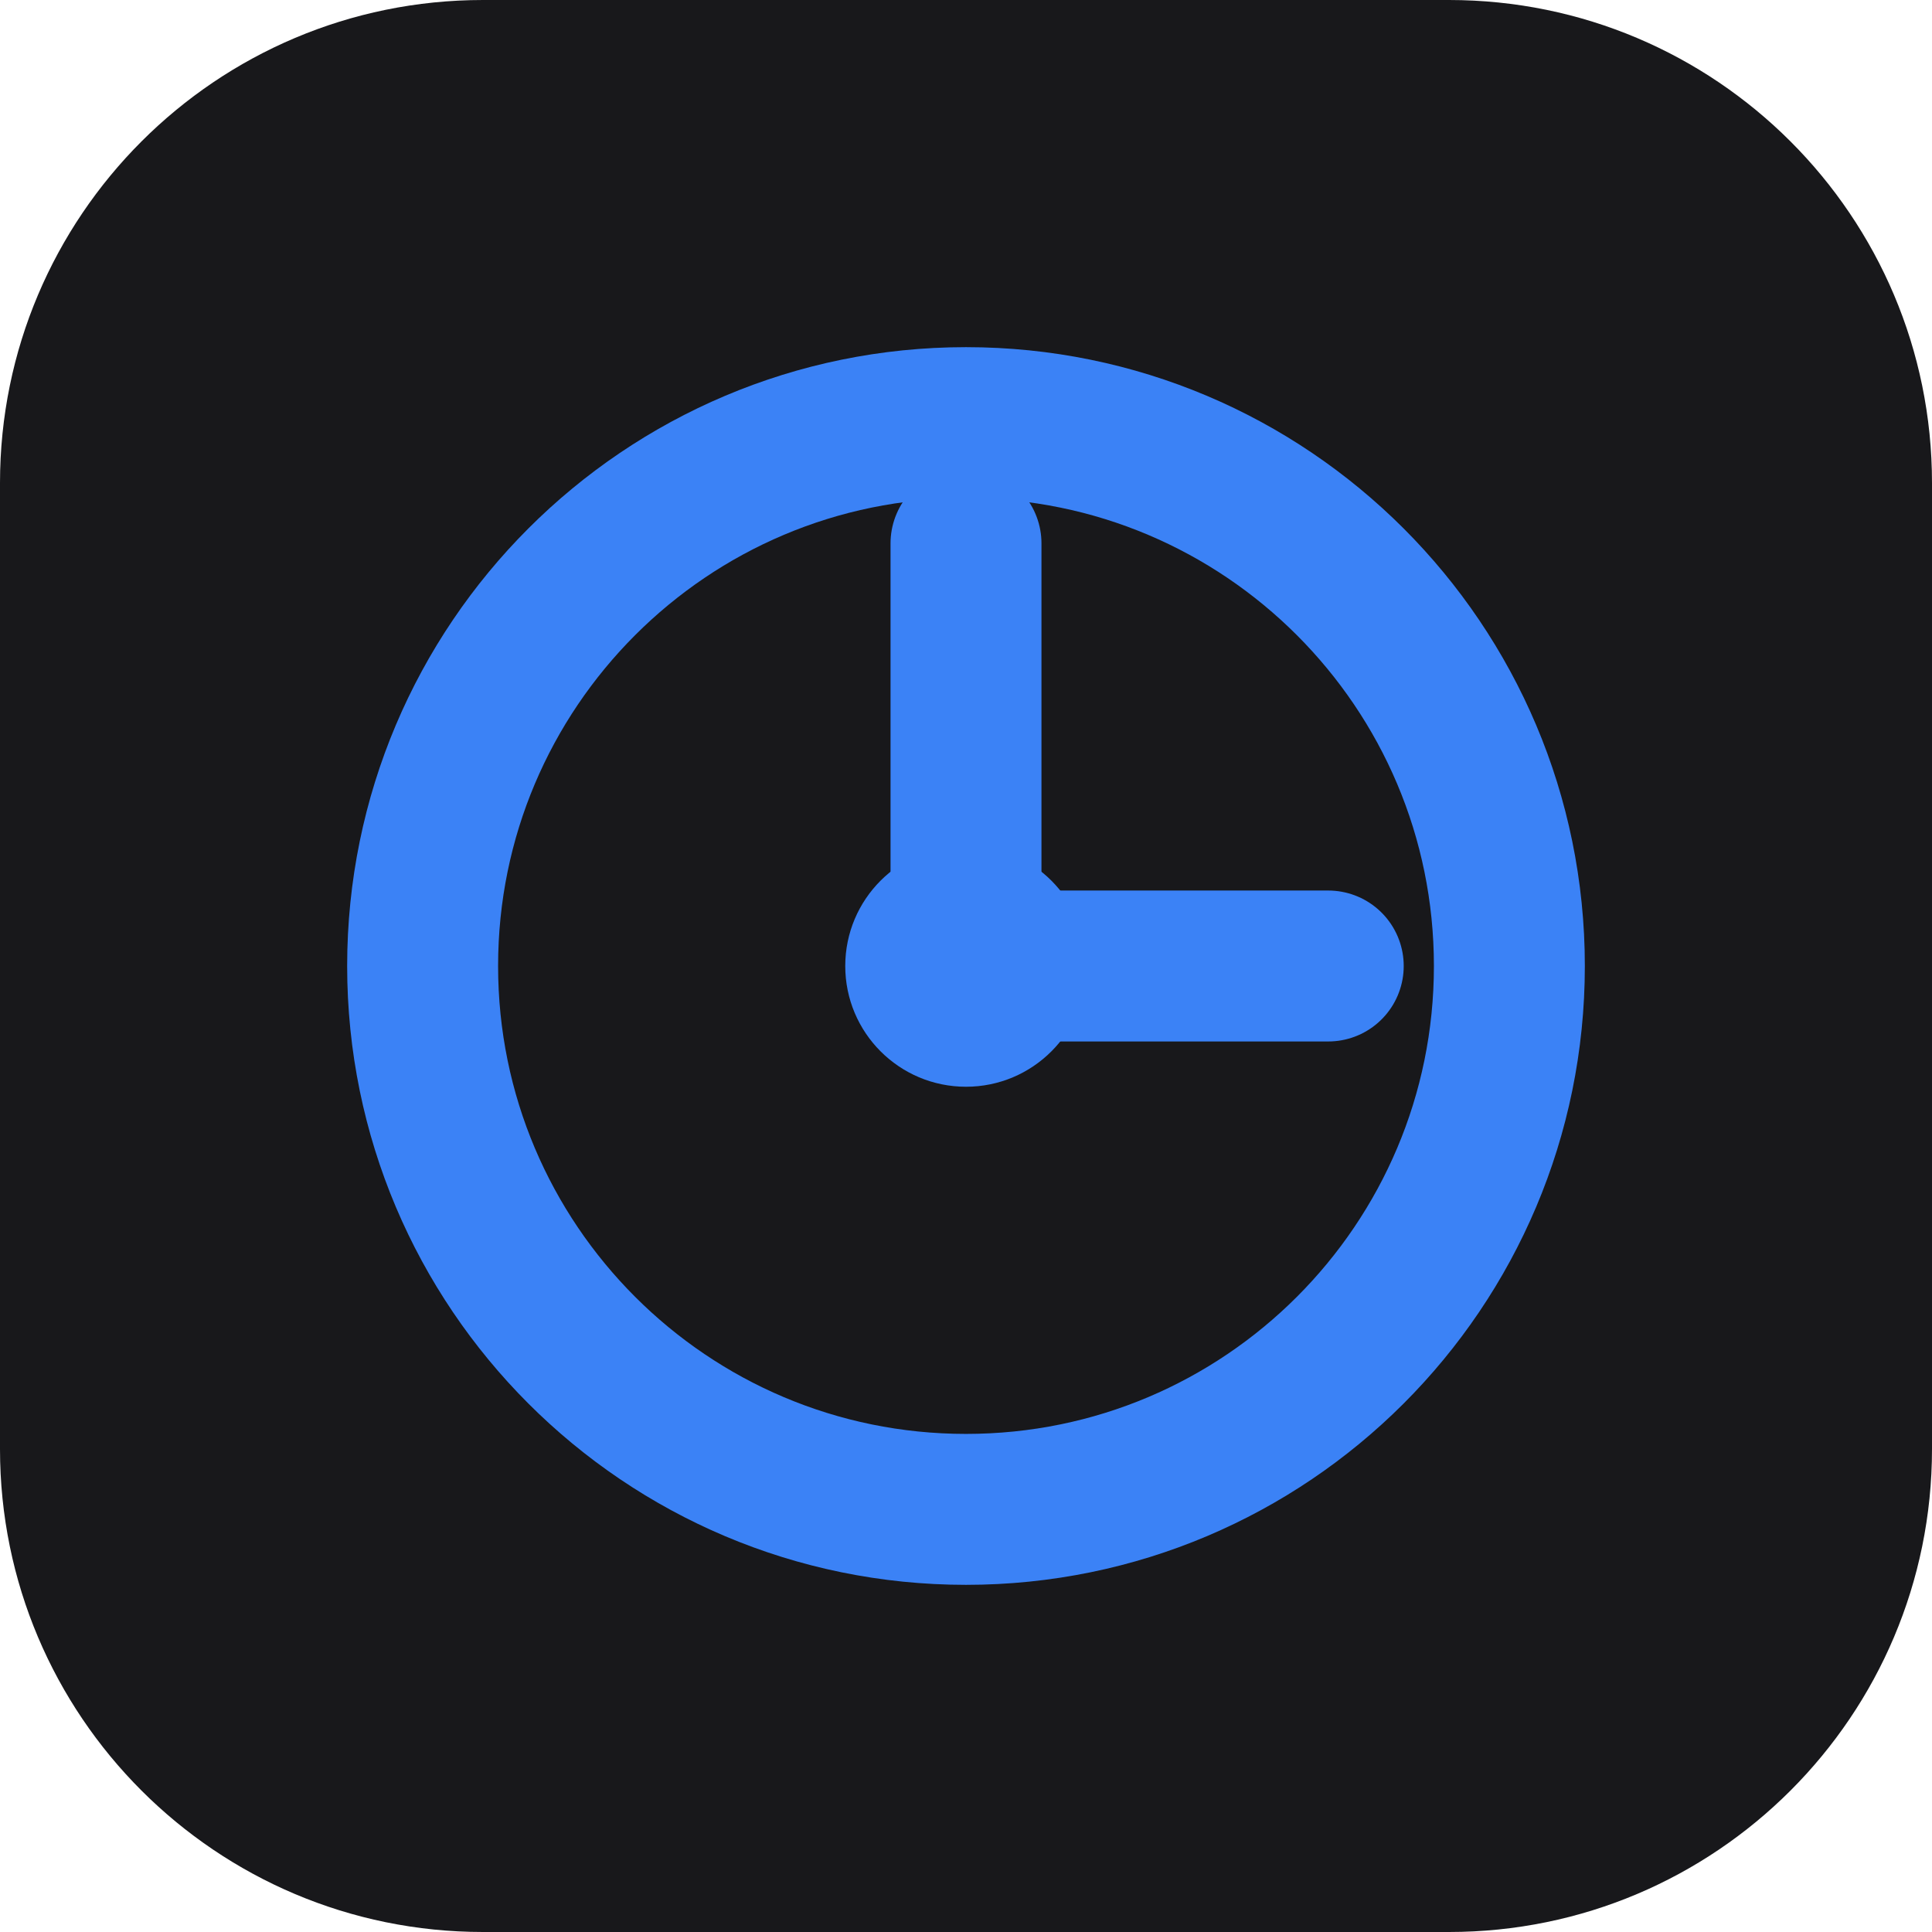
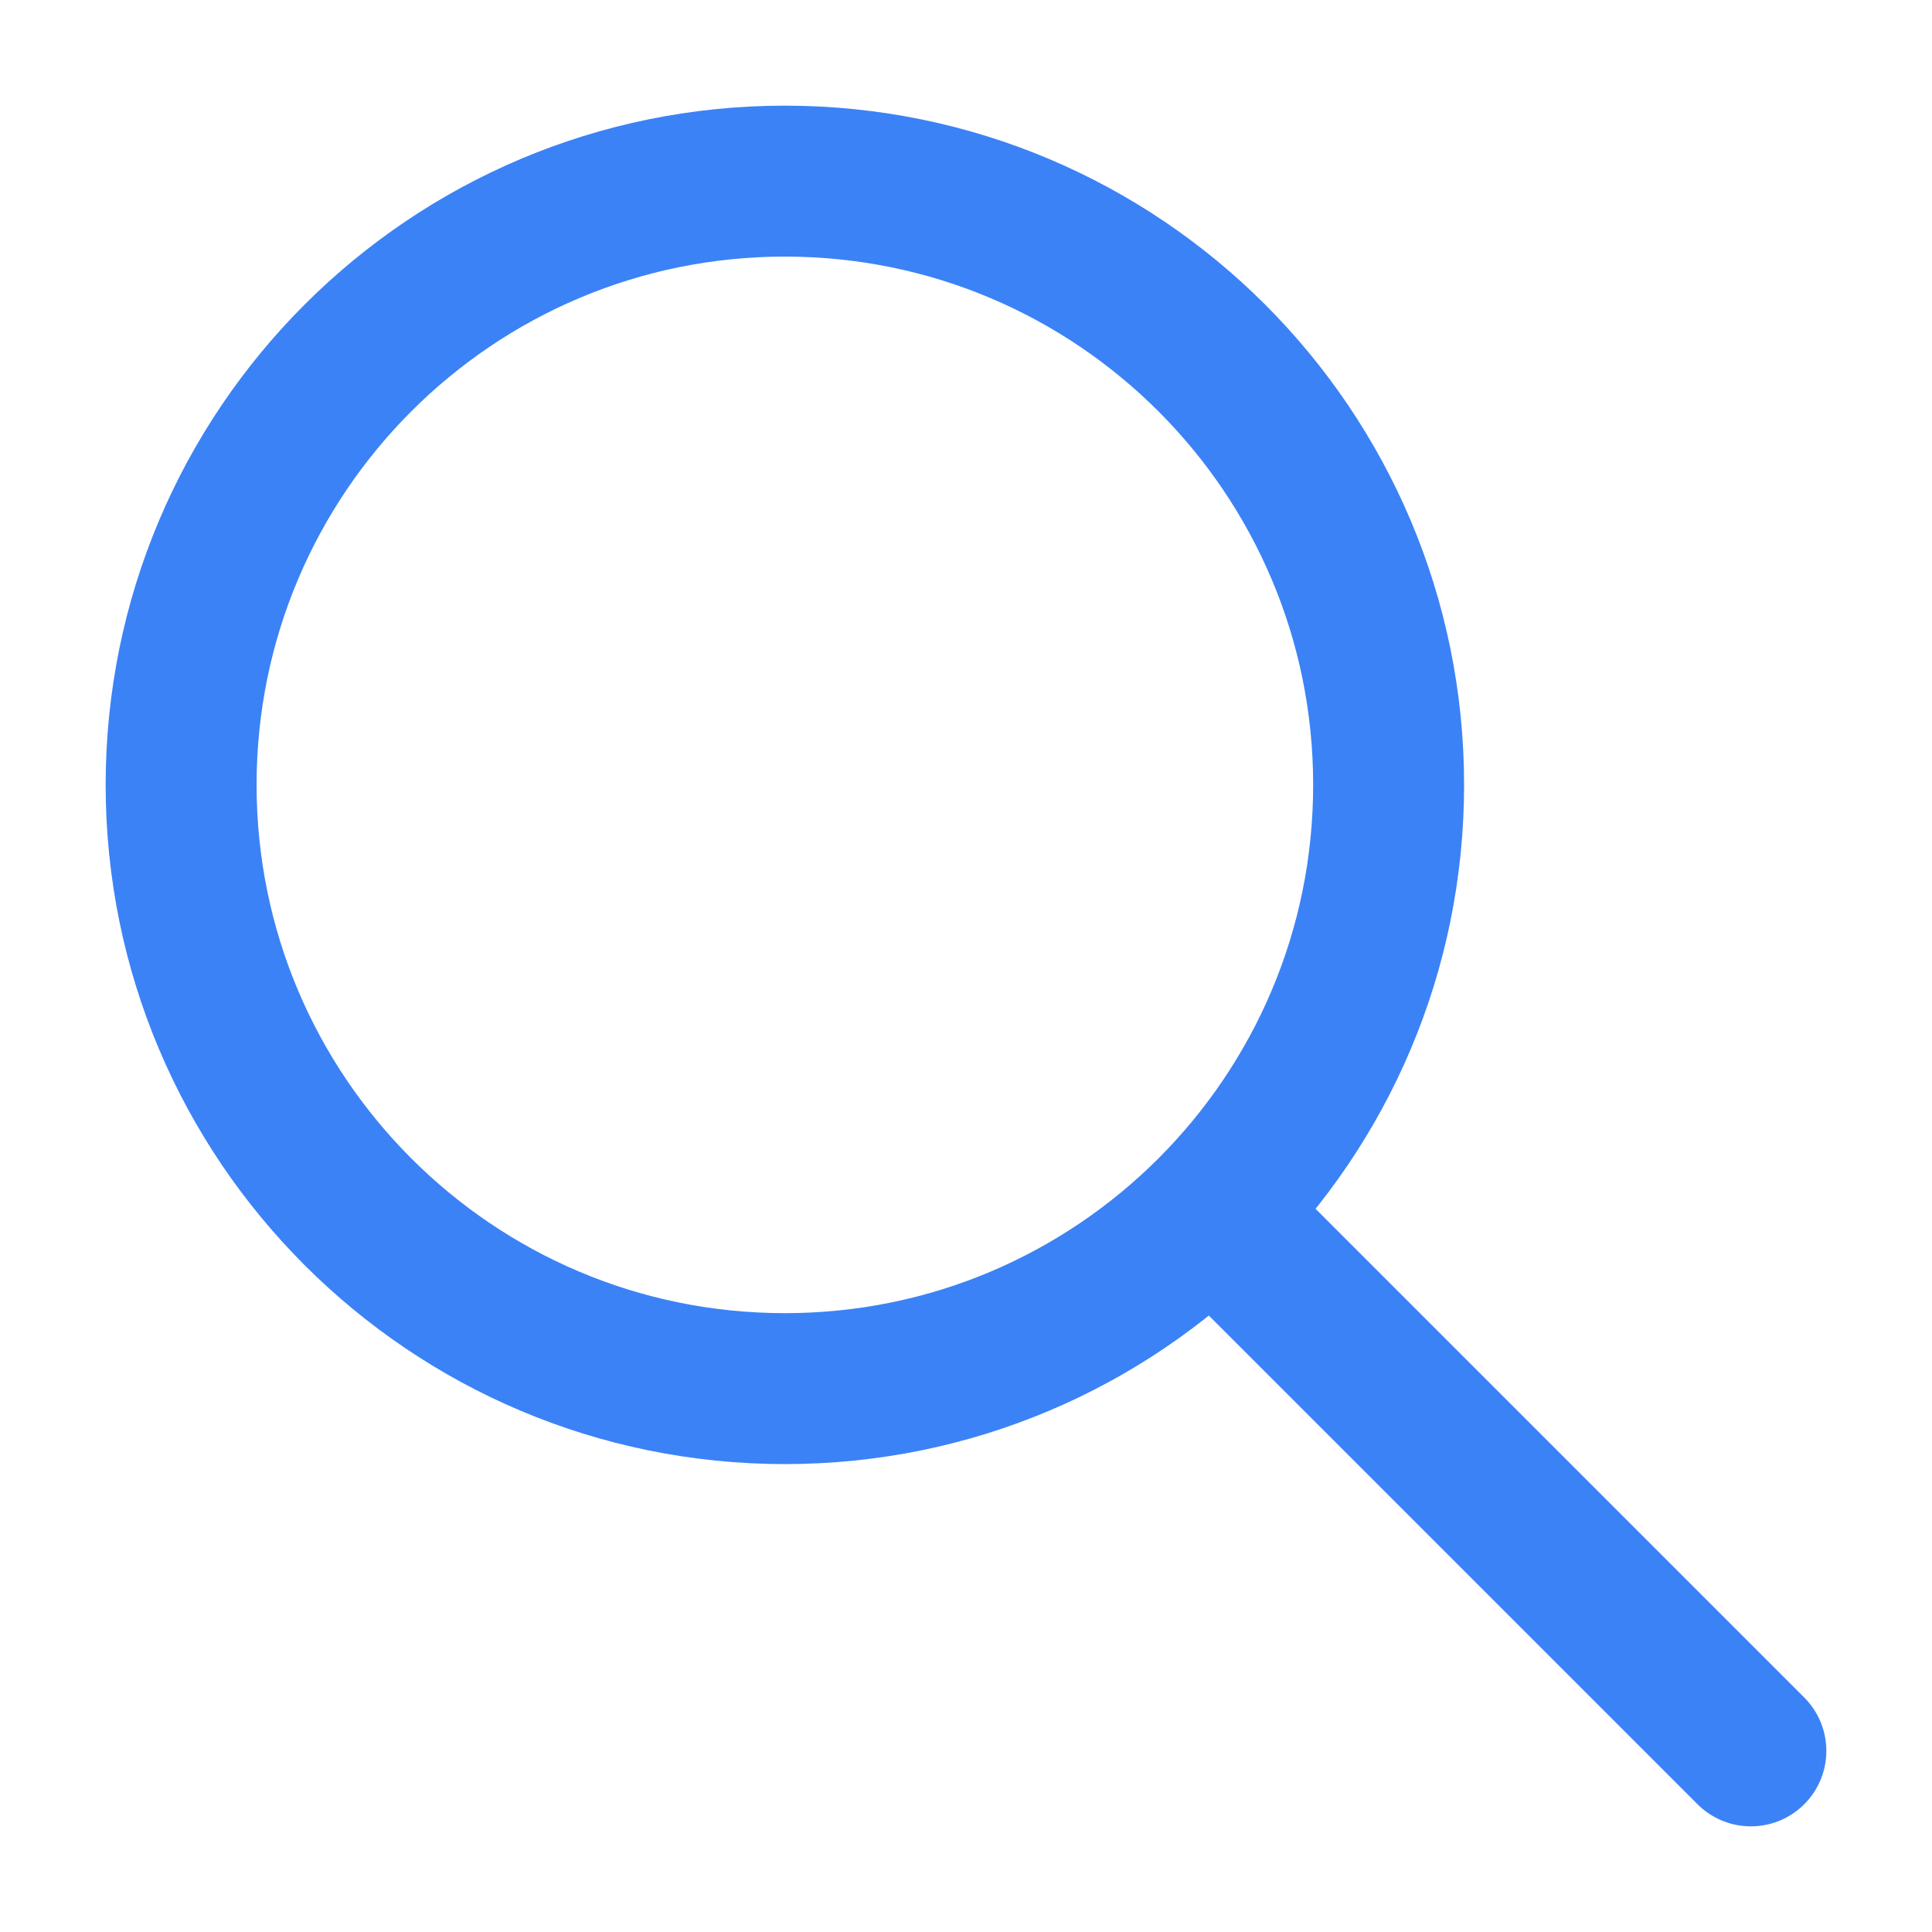
<svg xmlns="http://www.w3.org/2000/svg" width="32" height="32" viewBox="0 0 32 32">
-   <rect width="32" height="32" rx="8" fill="#18181b" />
-   <circle cx="16" cy="16" r="9" fill="none" stroke="#3b82f6" stroke-width="2.5" />
-   <path d="M16 9 L16 16 L22 16" fill="none" stroke="#3b82f6" stroke-width="2.5" stroke-linecap="round" stroke-linejoin="round" />
-   <circle cx="16" cy="16" r="2" fill="#3b82f6" />
+   <circle cx="13" cy="13" r="10" fill="none" stroke="#3b82f6" stroke-width="2.5" />
+   <line x1="20.5" y1="20.5" x2="29" y2="29" stroke="#3b82f6" stroke-width="2.5" stroke-linecap="round" />
</svg>
